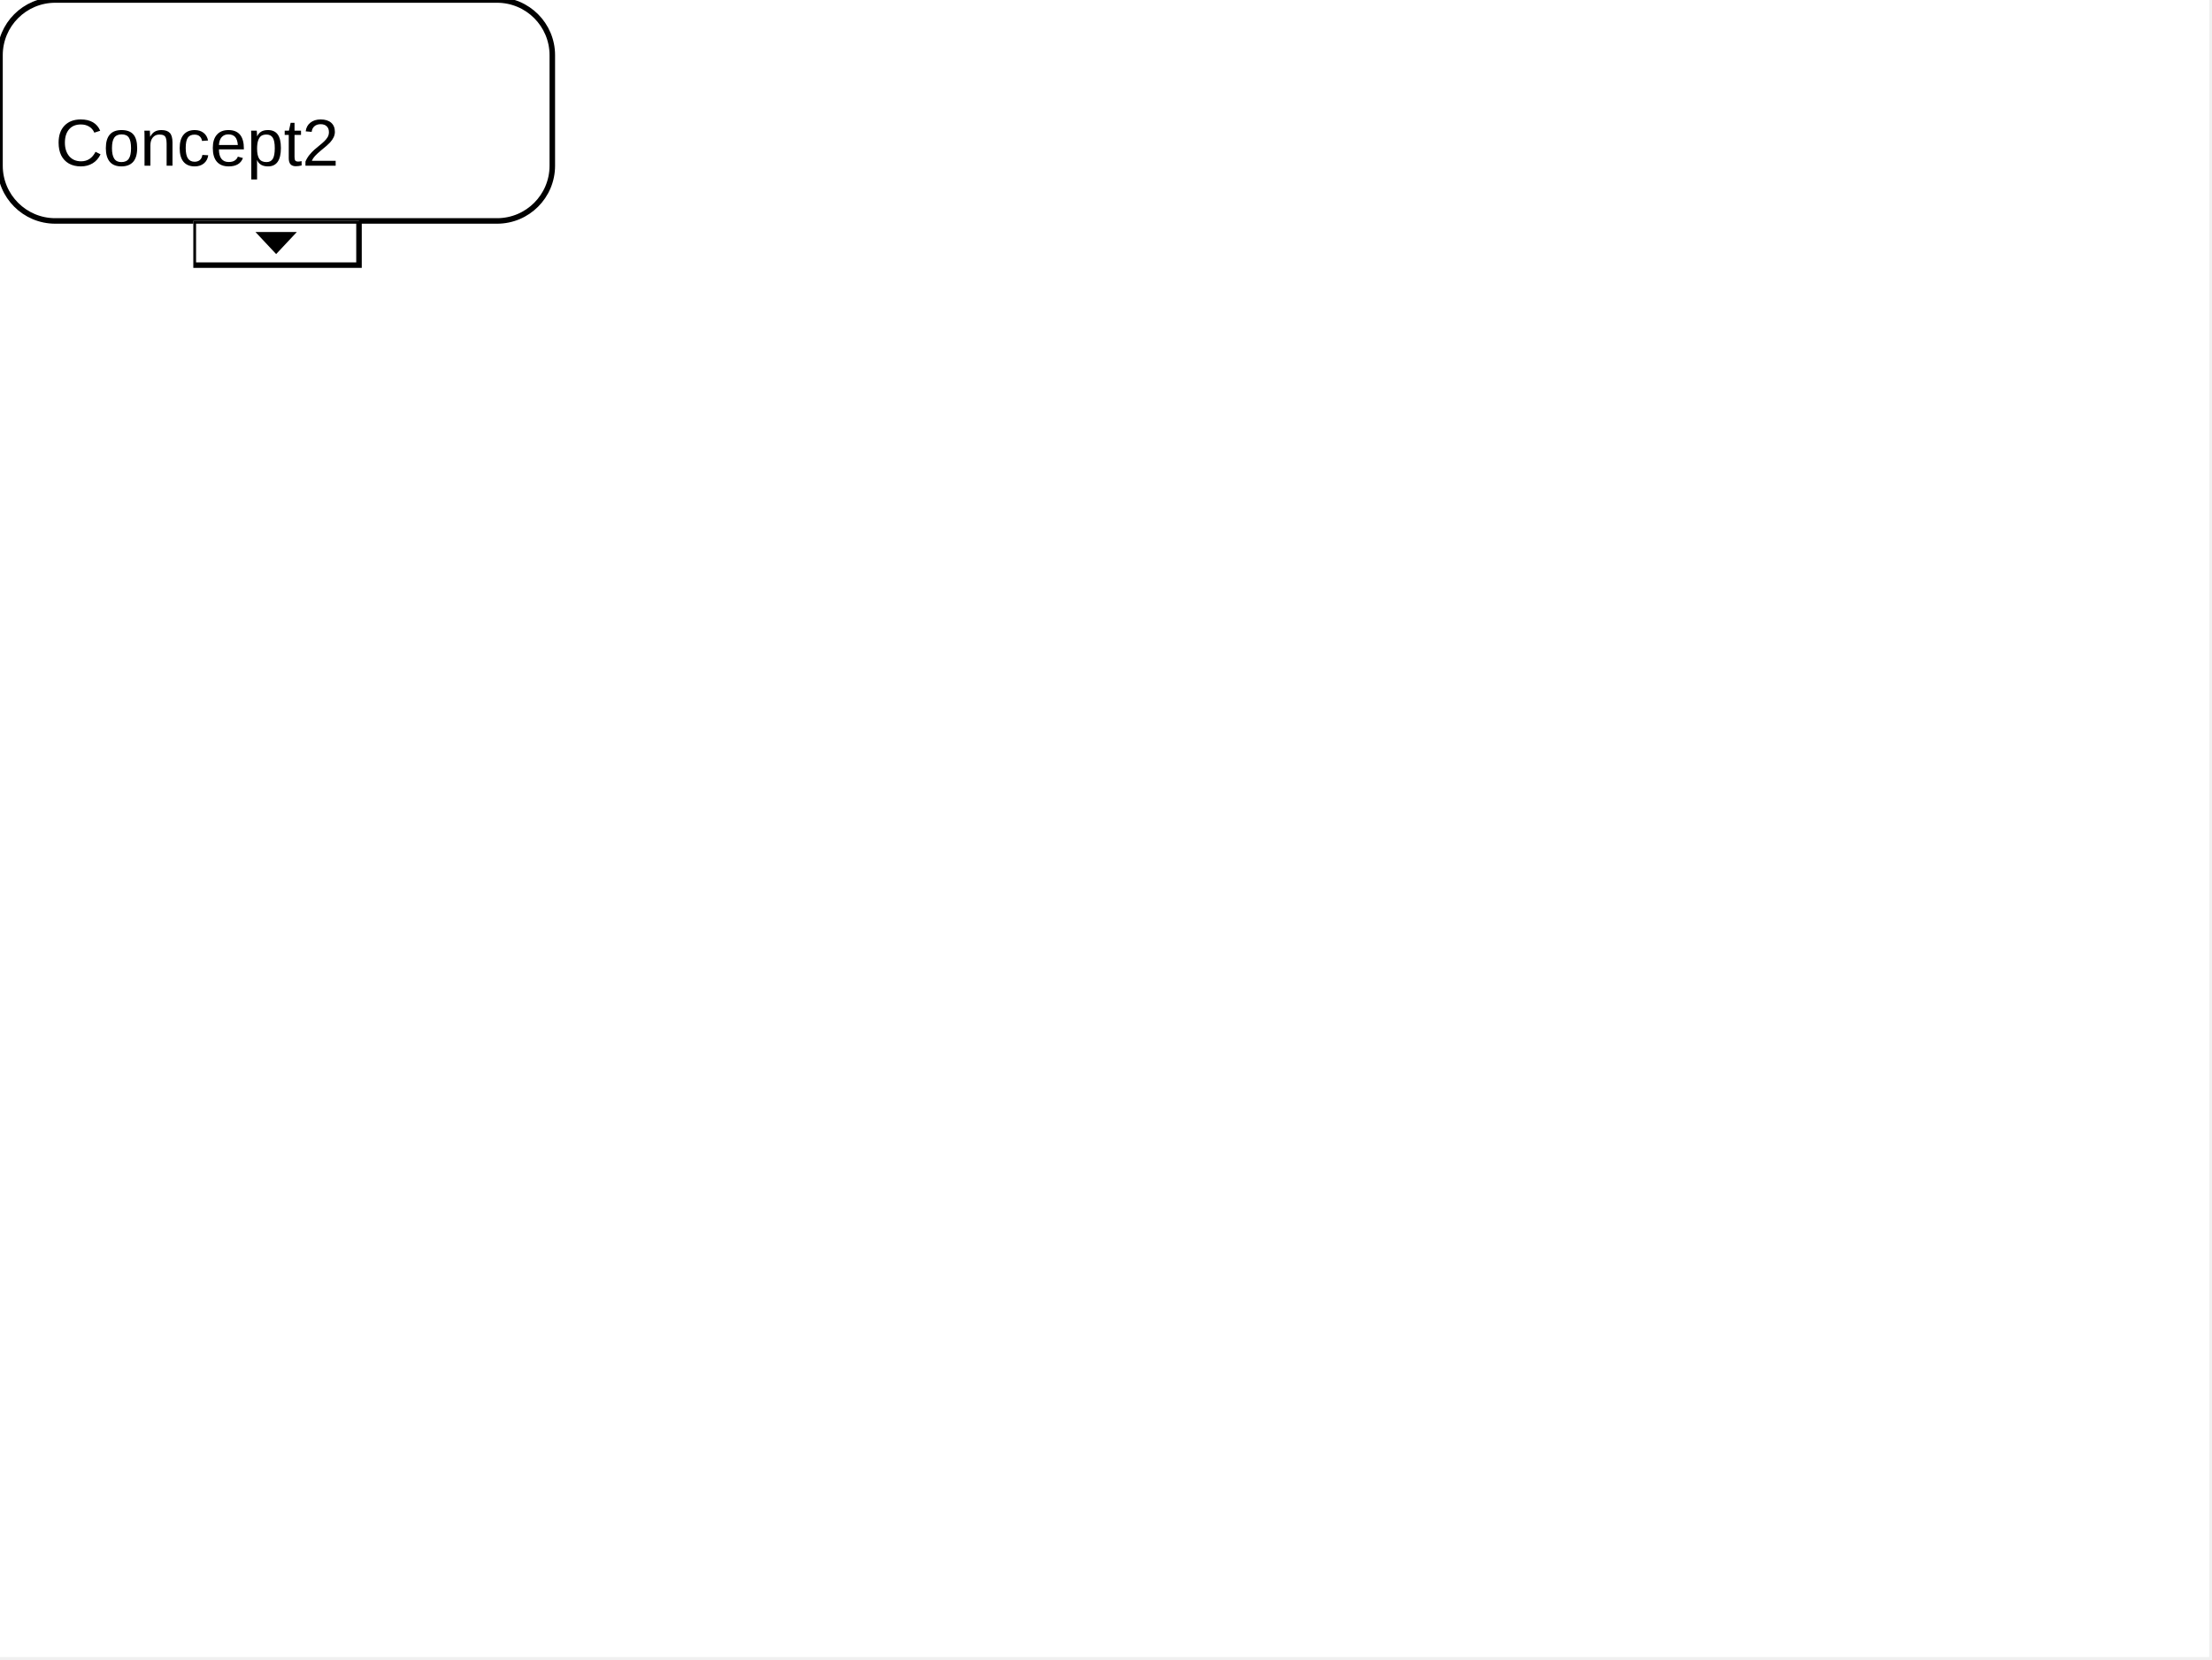
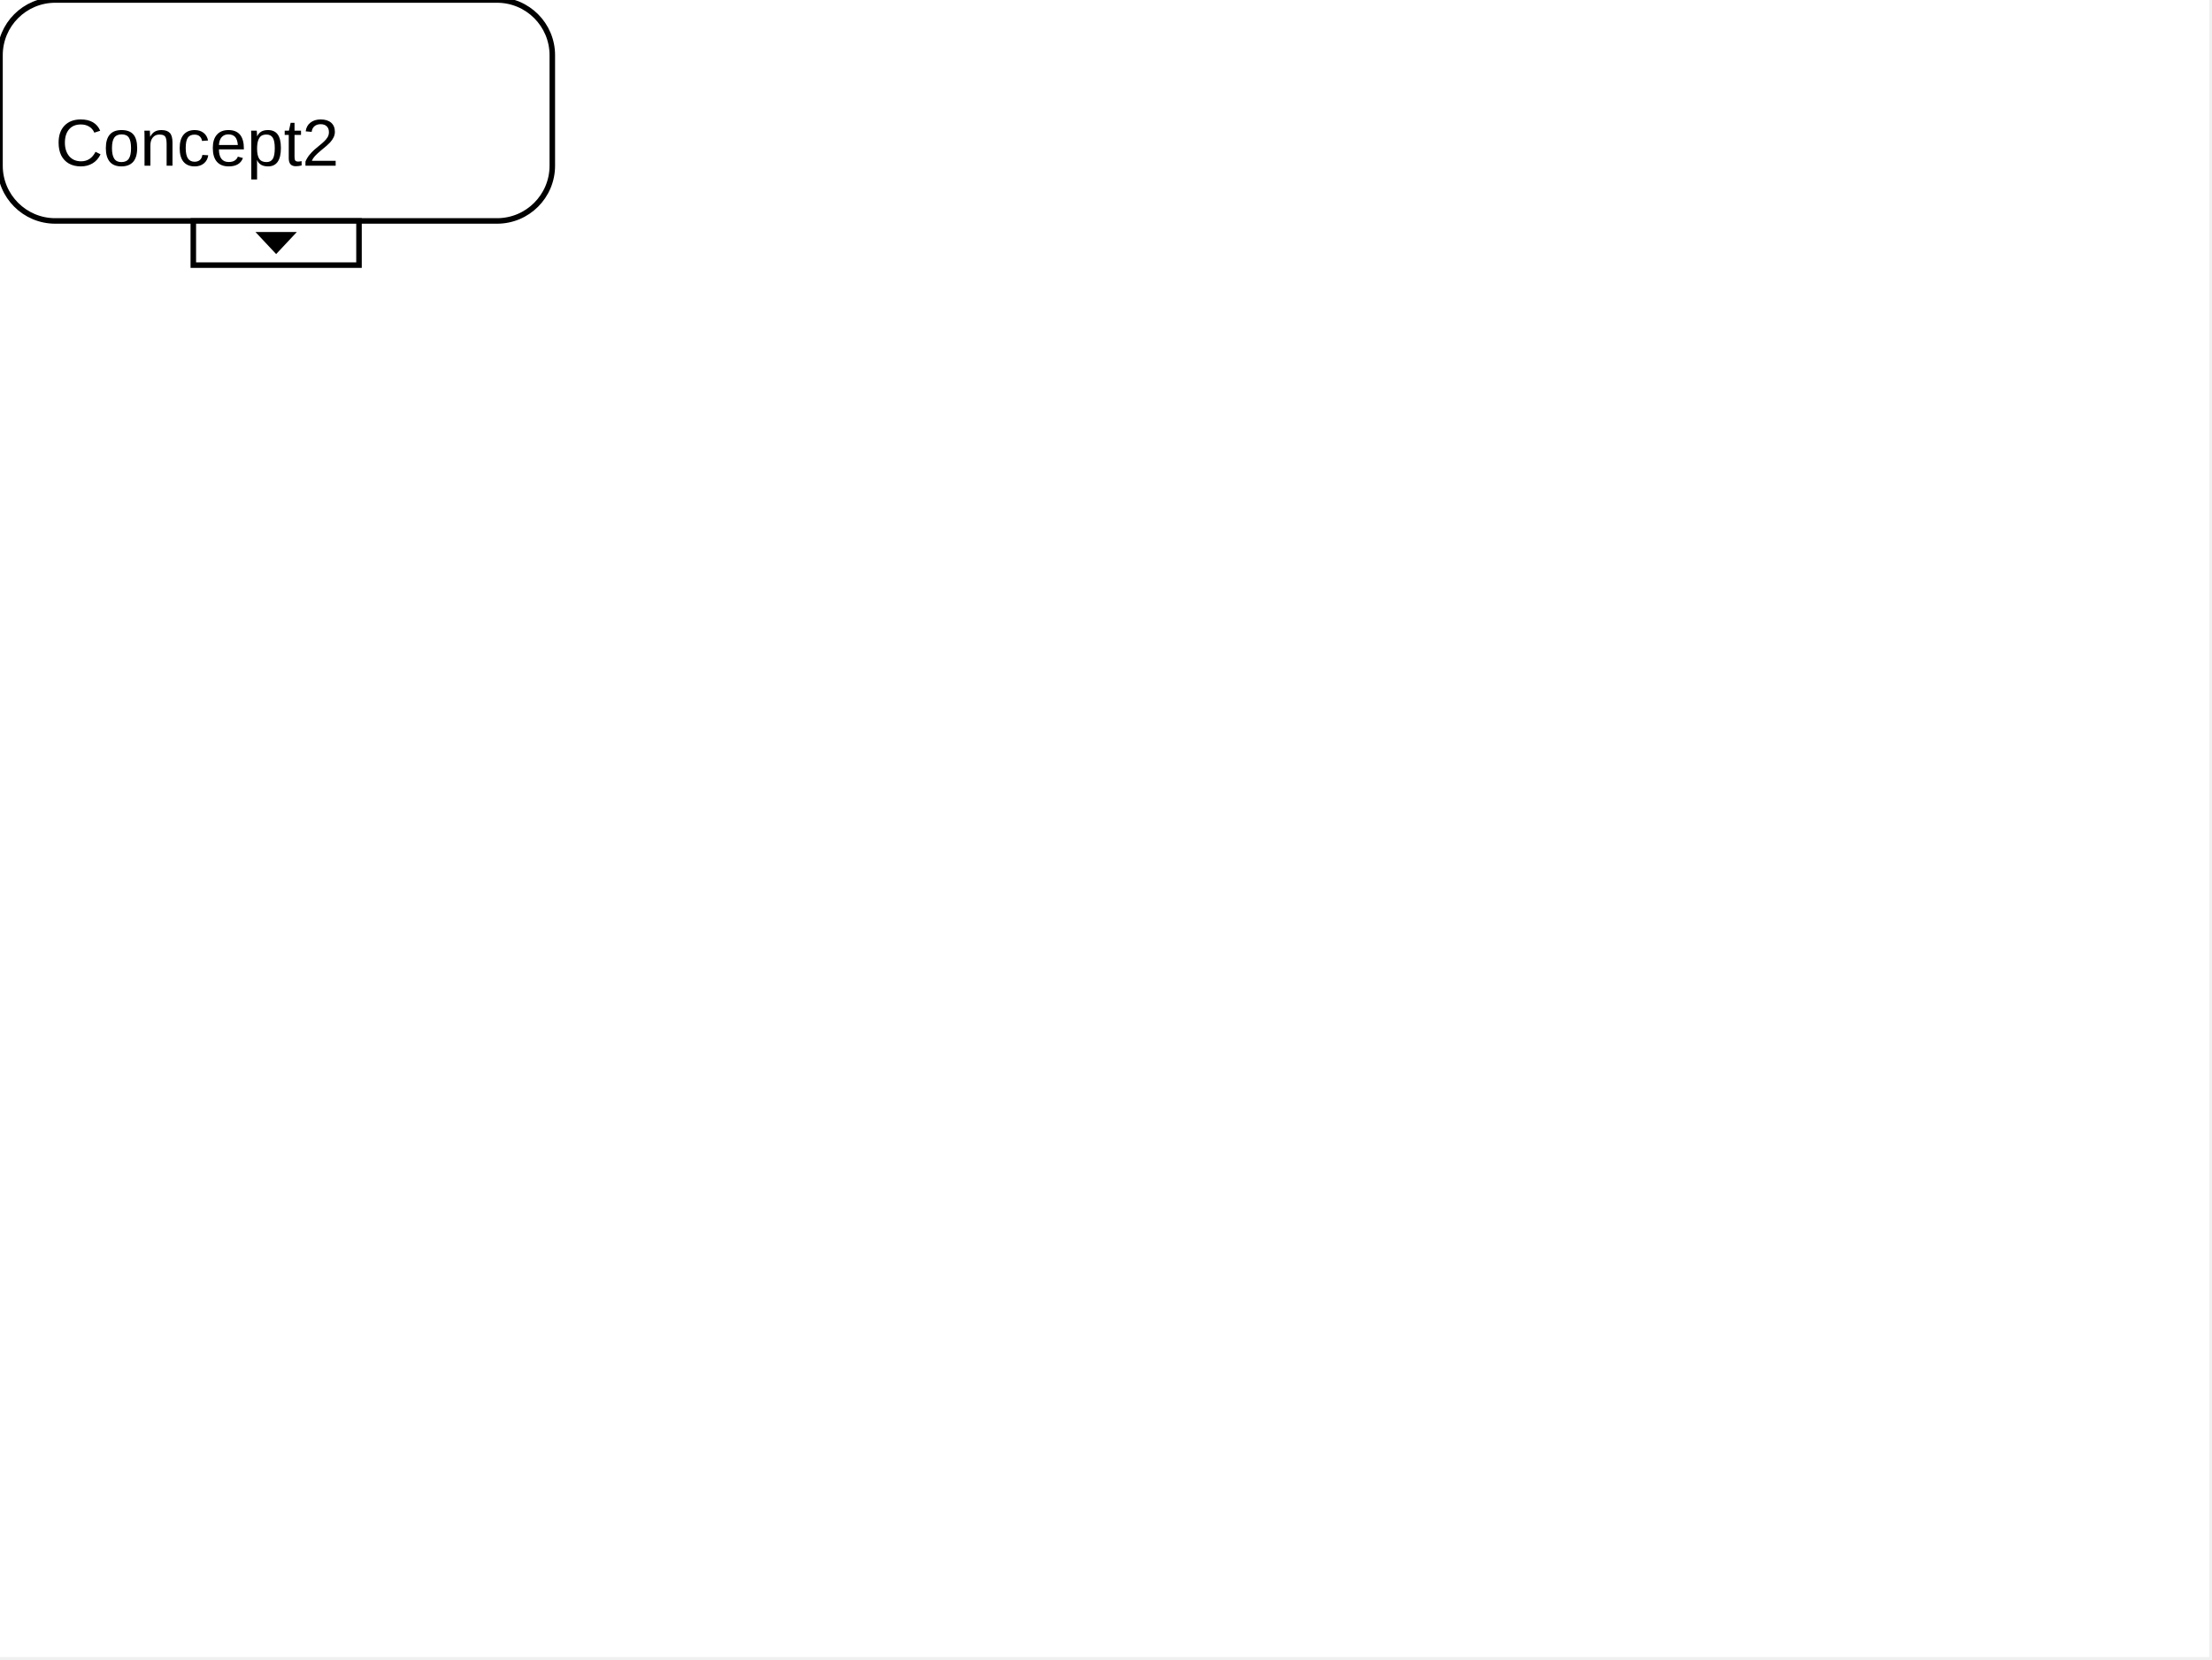
<svg xmlns="http://www.w3.org/2000/svg" version="1.1">
  <rect fill="#FFFFFF" height="300.0" width="400.0" />
  <g id="arcGroup" />
  <g id="nodeGroup">
-     <svg id="n2" x="0.0" y="0.0">
-       <svg>
+     <svg id="n2" overflow="visible" x="0.0" y="0.0">
+       <svg overflow="visible">
        <rect fill="#FFFFFF" stroke="#000000" rx="10.0" ry="10.0" width="100.0" height="40.0" x="0.0" y="0.0" />
        <text x="10.0" y="30.0" font-family="Arial, sans-serif" font-size="12px">Concept2</text>
      </svg>
-       <svg x="35.0" y="40.0">
+       <svg overflow="visible" x="35.0" y="40.0">
        <rect fill="#FFFFFF" stroke="#000000" width="30.0" height="8.0" x="0.0" y="0.0" />
        <polygon points="11.25,2.0 18.75,2.0 15.0,6.0 " fill="#000000" />
      </svg>
    </svg>
  </g>
  <g id="popupGroup" />
</svg>
